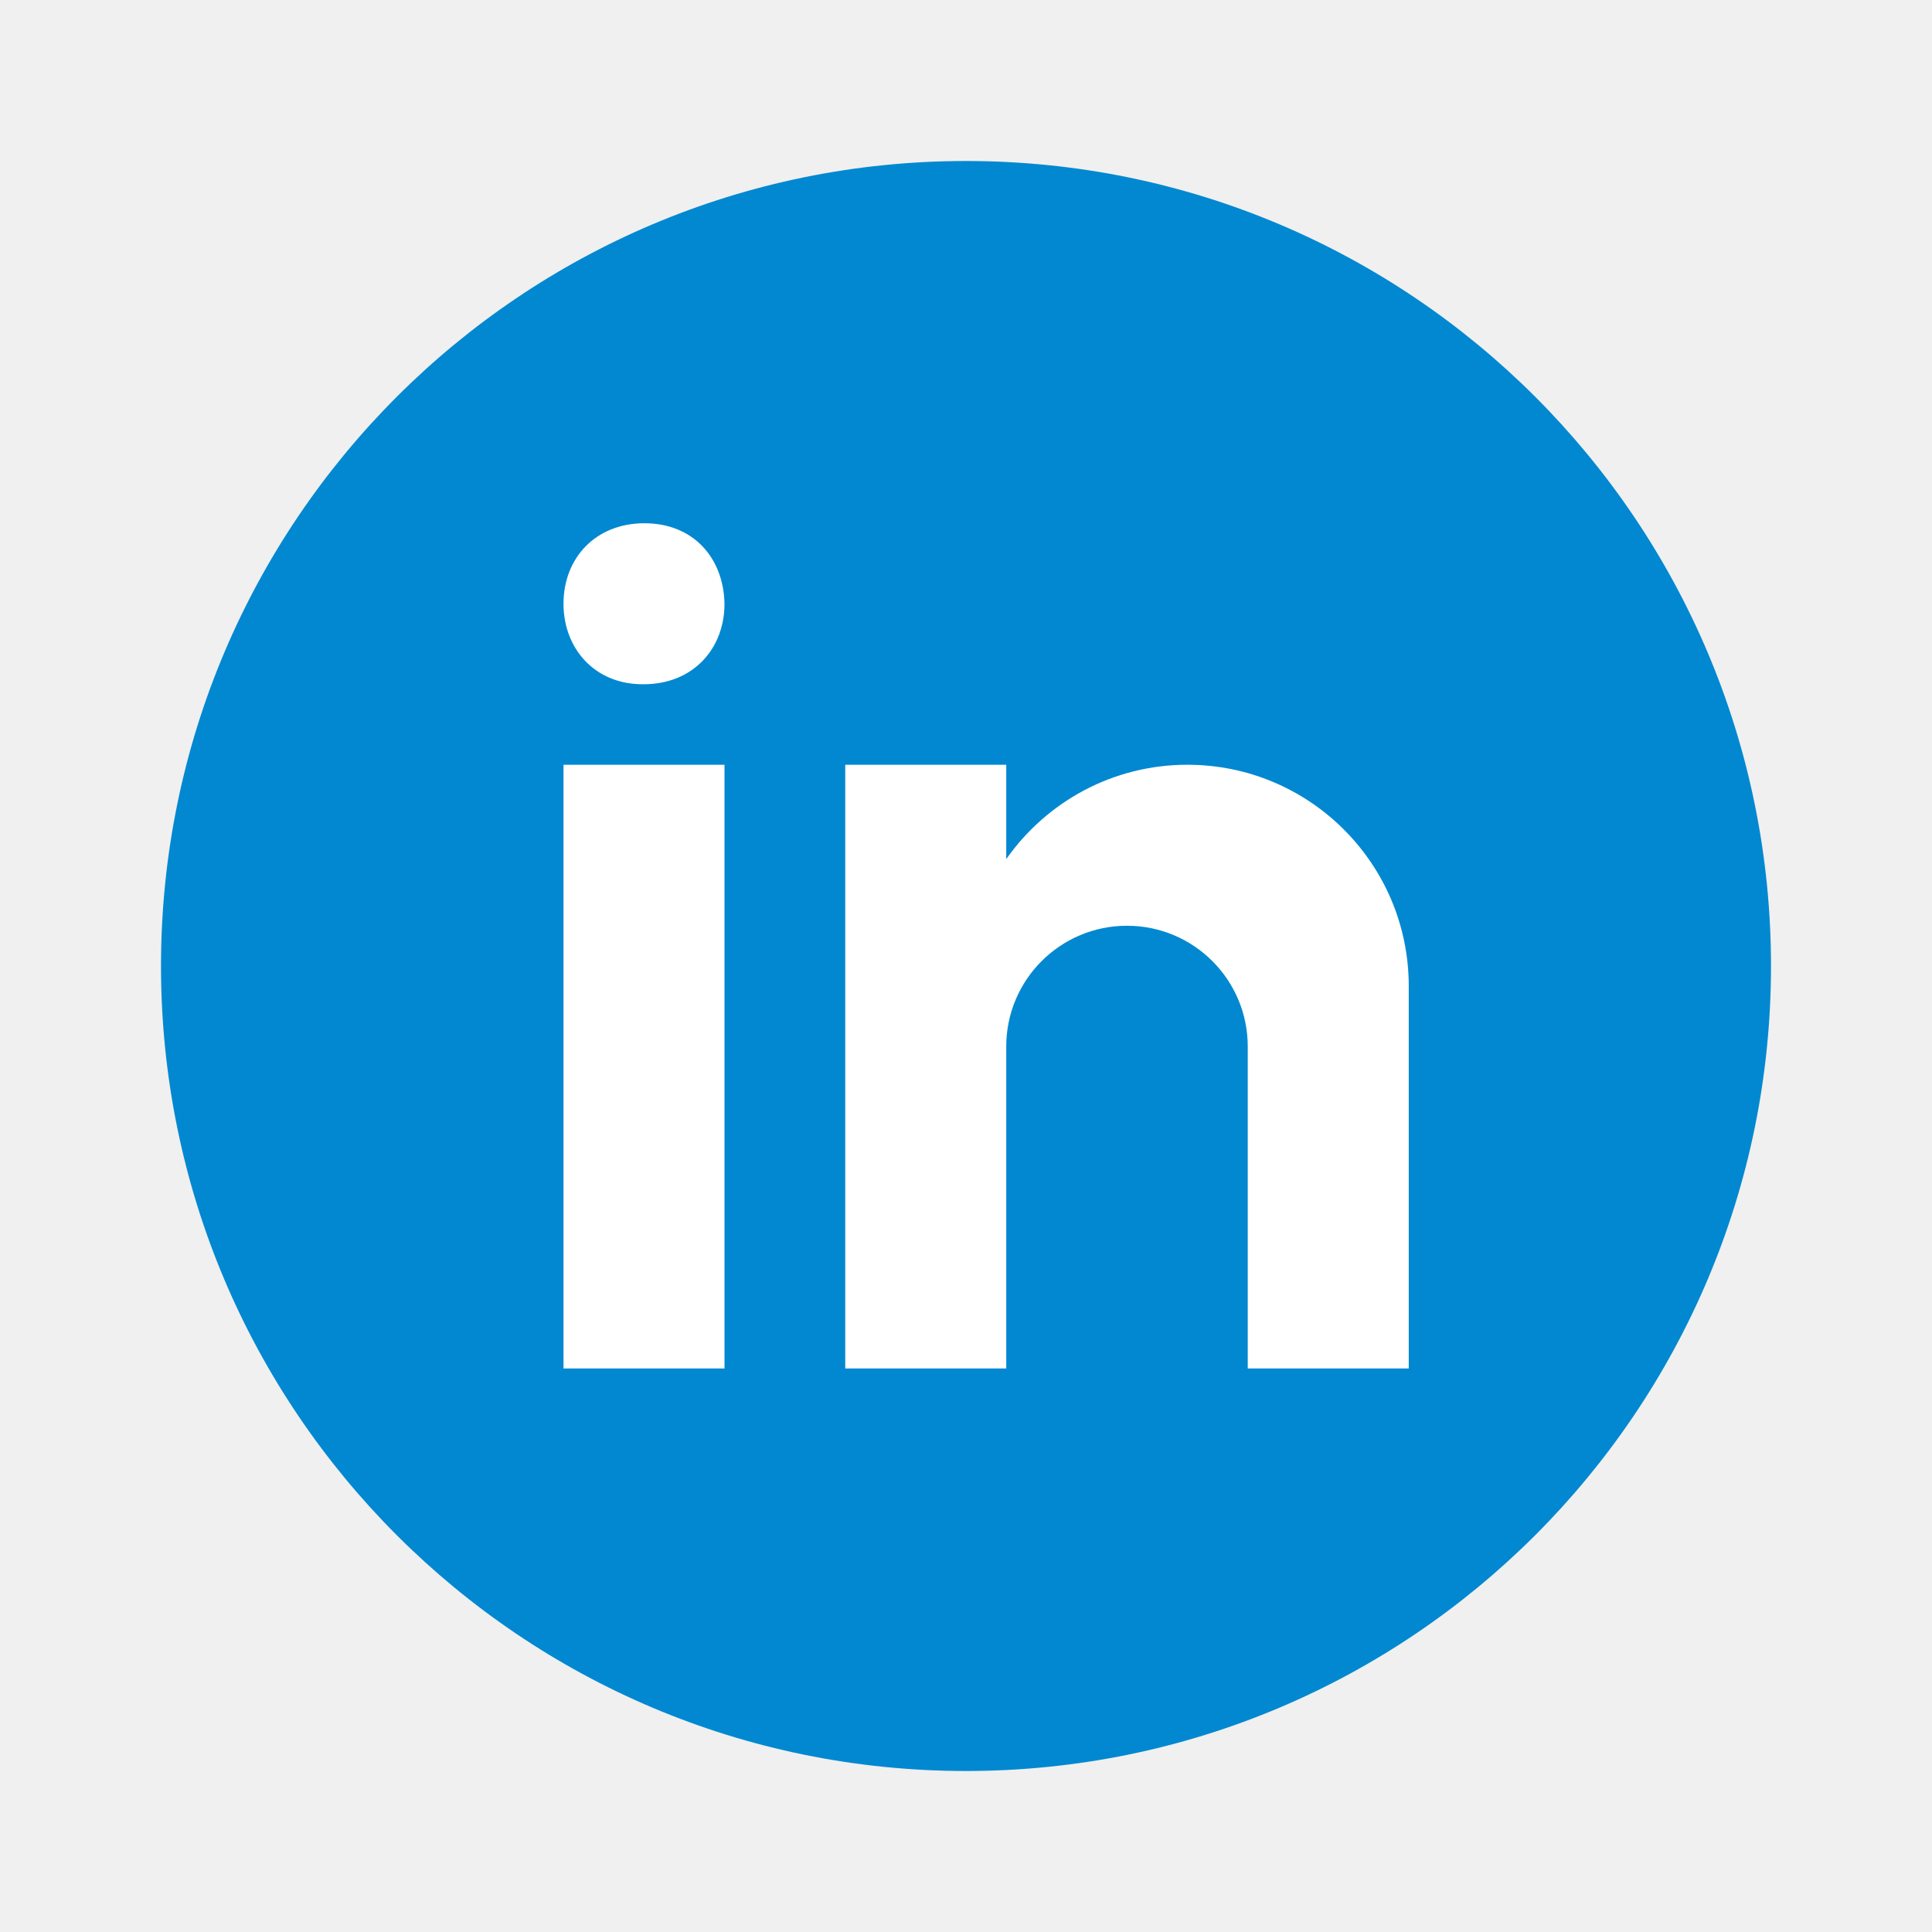
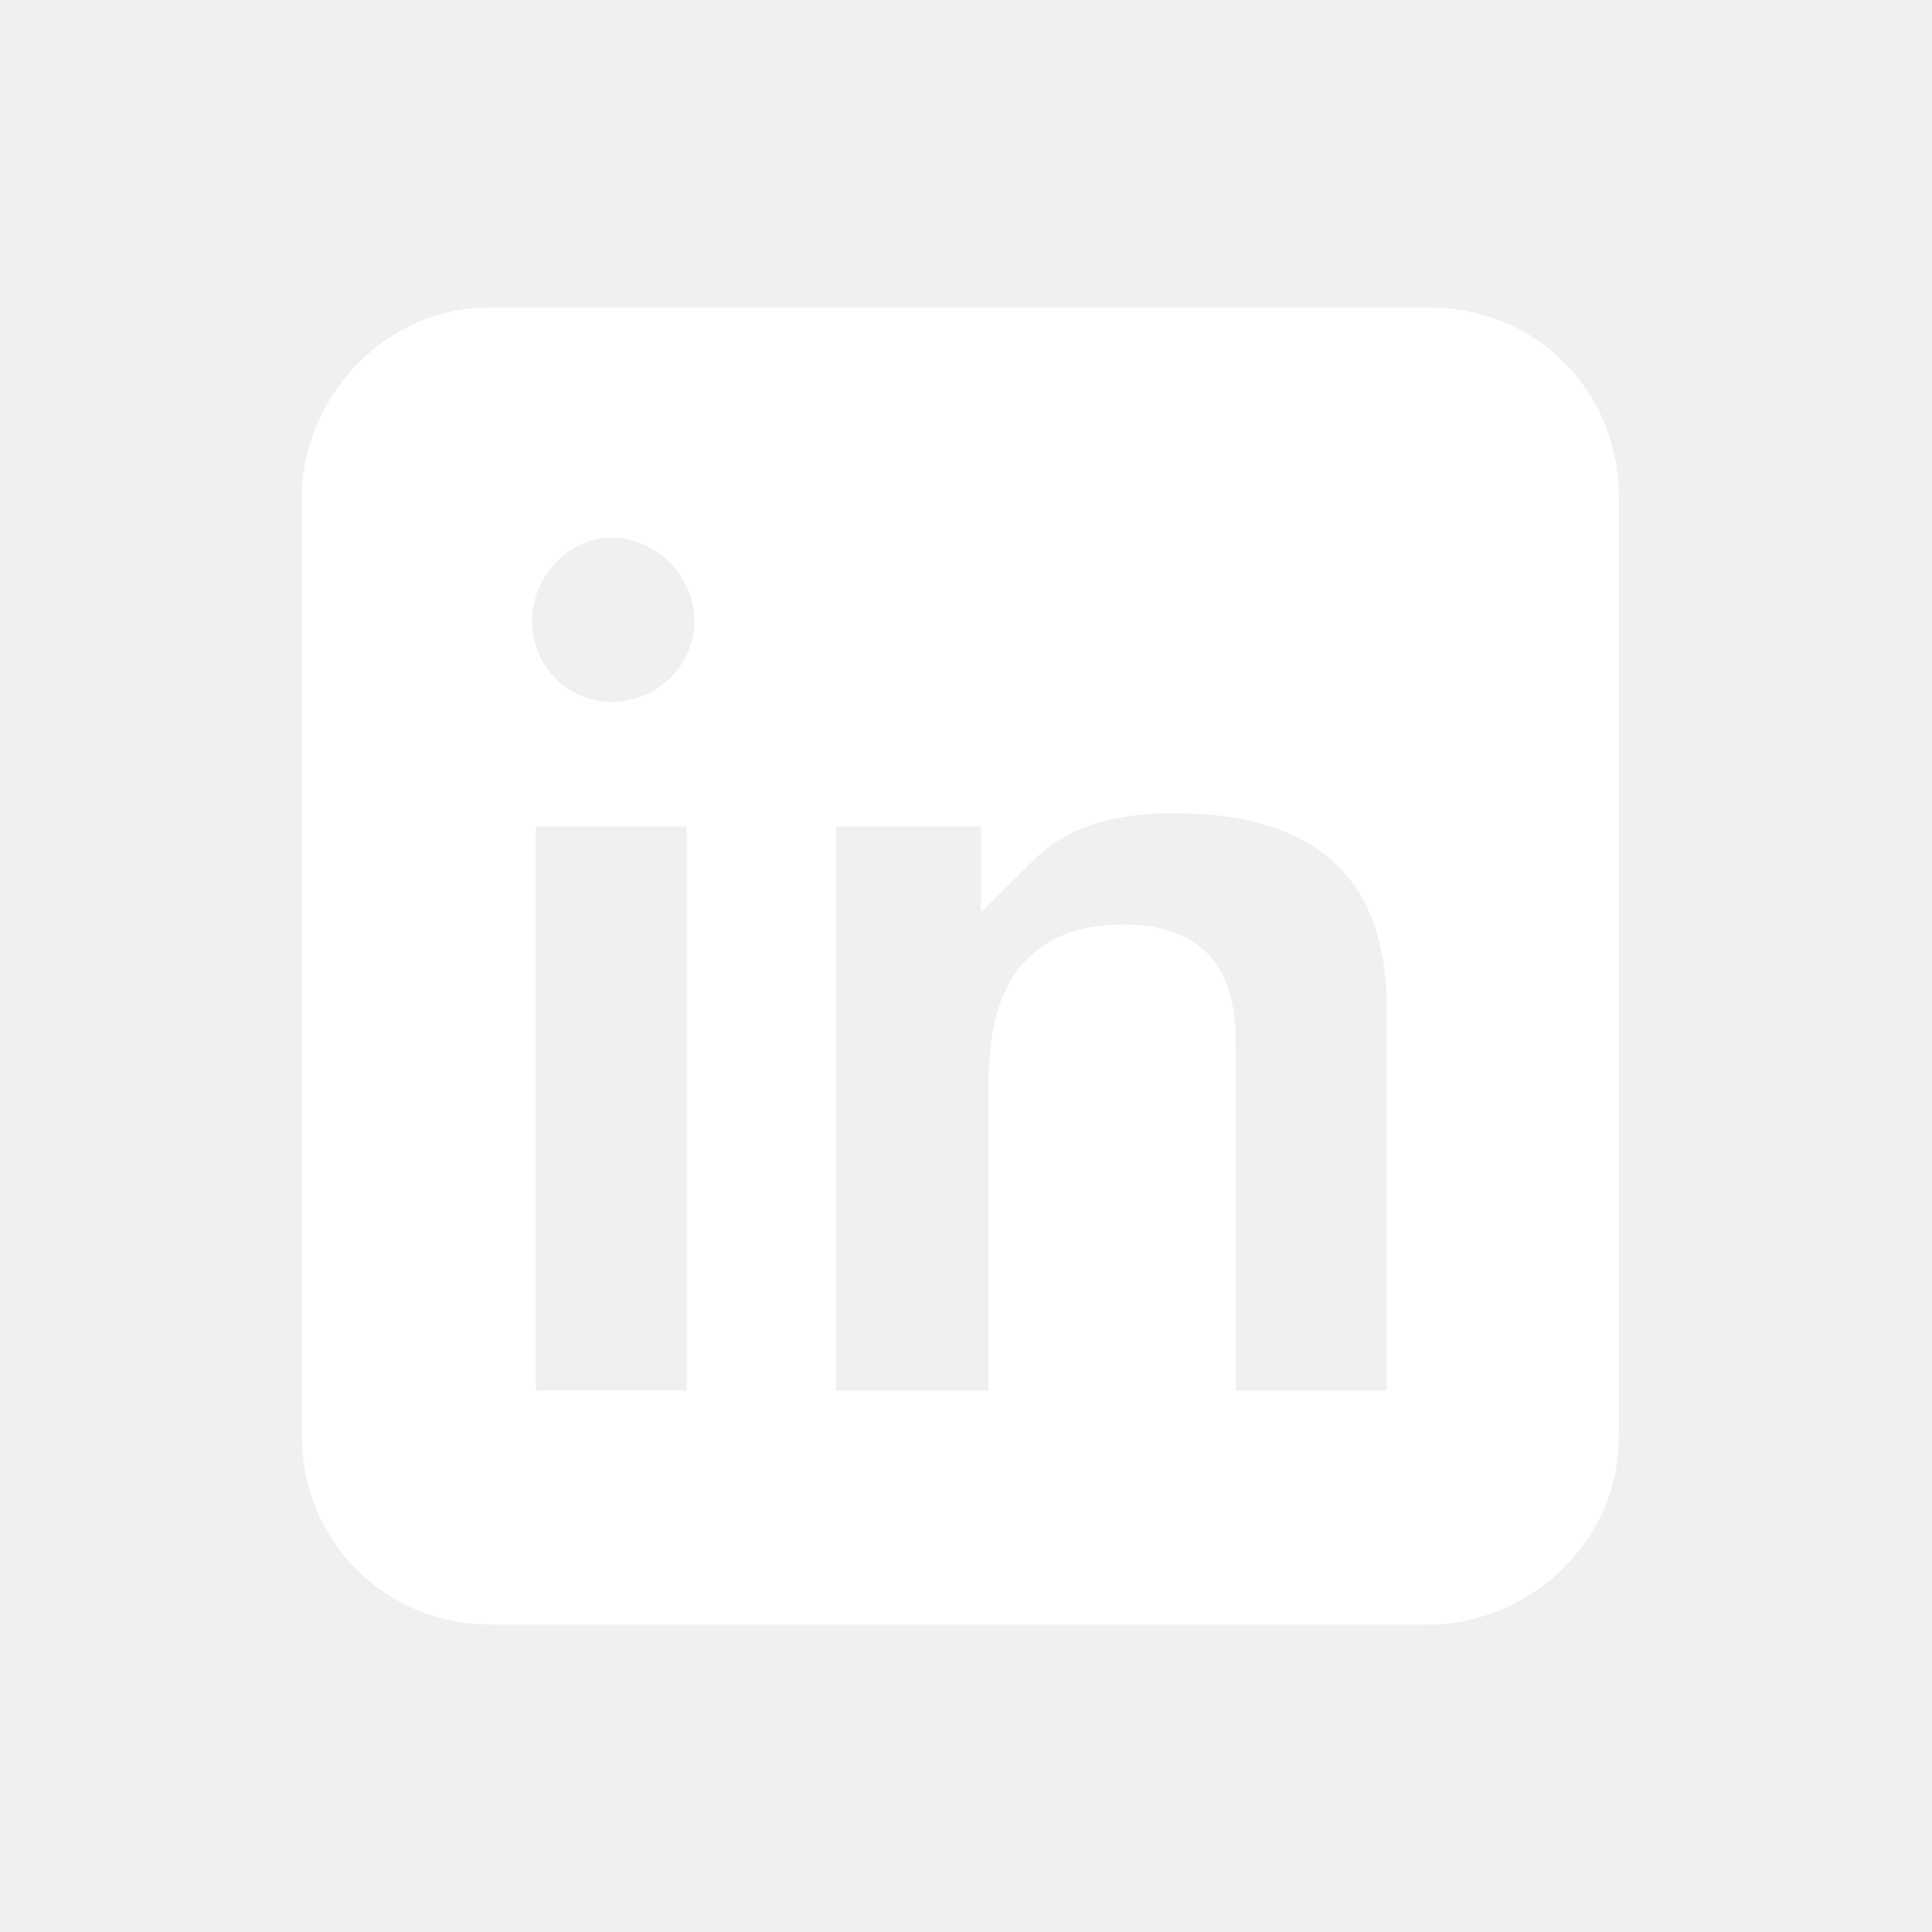
- <svg xmlns="http://www.w3.org/2000/svg" viewBox="0 0 48 48" width="48px" height="48px">
-   <path fill="#0288d1" d="M24 4A20 20 0 1 0 24 44A20 20 0 1 0 24 4Z" />
-   <path fill="#fff" d="M14 19H18V34H14zM15.988 17h-.022C14.772 17 14 16.11 14 14.999 14 13.864 14.796 13 16.011 13c1.217 0 1.966.864 1.989 1.999C18 16.11 17.228 17 15.988 17zM35 24.5c0-3.038-2.462-5.5-5.5-5.5-1.862 0-3.505.928-4.5 2.344V19h-4v15h4v-8c0-1.657 1.343-3 3-3s3 1.343 3 3v8h4C35 34 35 24.921 35 24.5z" />
+ <svg xmlns="http://www.w3.org/2000/svg" fill="#FFFFFF" width="800px" height="800px" viewBox="-5.5 0 32 32" version="1.1" stroke="#FFFFFF">
+   <g id="SVGRepo_bgCarrier" stroke-width="0" />
+   <g id="SVGRepo_tracerCarrier" stroke-linecap="round" stroke-linejoin="round" />
+   <g id="SVGRepo_iconCarrier">
+     <path d="M0 8.219v15.563c0 1.469 1.156 2.625 2.625 2.625h15.563c0.719 0 1.406-0.344 1.844-0.781 0.469-0.469 0.781-1.063 0.781-1.844v-15.563c0-1.469-1.156-2.625-2.625-2.625h-15.563c-0.781 0-1.375 0.313-1.844 0.781-0.438 0.438-0.781 1.125-0.781 1.844zM2.813 10.281c0-1 0.813-1.875 1.813-1.875 1.031 0 1.875 0.875 1.875 1.875 0 1.031-0.844 1.844-1.875 1.844-1 0-1.813-0.813-1.813-1.844zM7.844 23.125v-9.531c0-0.219 0.219-0.406 0.375-0.406h2.656c0.375 0 0.375 0.438 0.375 0.719 0.75-0.75 1.719-0.938 2.719-0.938 2.438 0 4 1.156 4 3.719v6.438c0 0.219-0.188 0.406-0.375 0.406h-2.75c-0.219 0-0.375-0.219-0.375-0.406v-5.813c0-0.969-0.281-1.5-1.375-1.5-1.375 0-1.719 0.906-1.719 2.125v5.188c0 0.219-0.219 0.406-0.438 0.406h-2.719c-0.156 0-0.375-0.219-0.375-0.406zM2.875 23.125v-9.531c0-0.219 0.219-0.406 0.375-0.406h2.719c0.25 0 0.406 0.156 0.406 0.406v9.531c0 0.219-0.188 0.406-0.406 0.406h-2.719c-0.188 0-0.375-0.219-0.375-0.406z" />
+   </g>
</svg>
